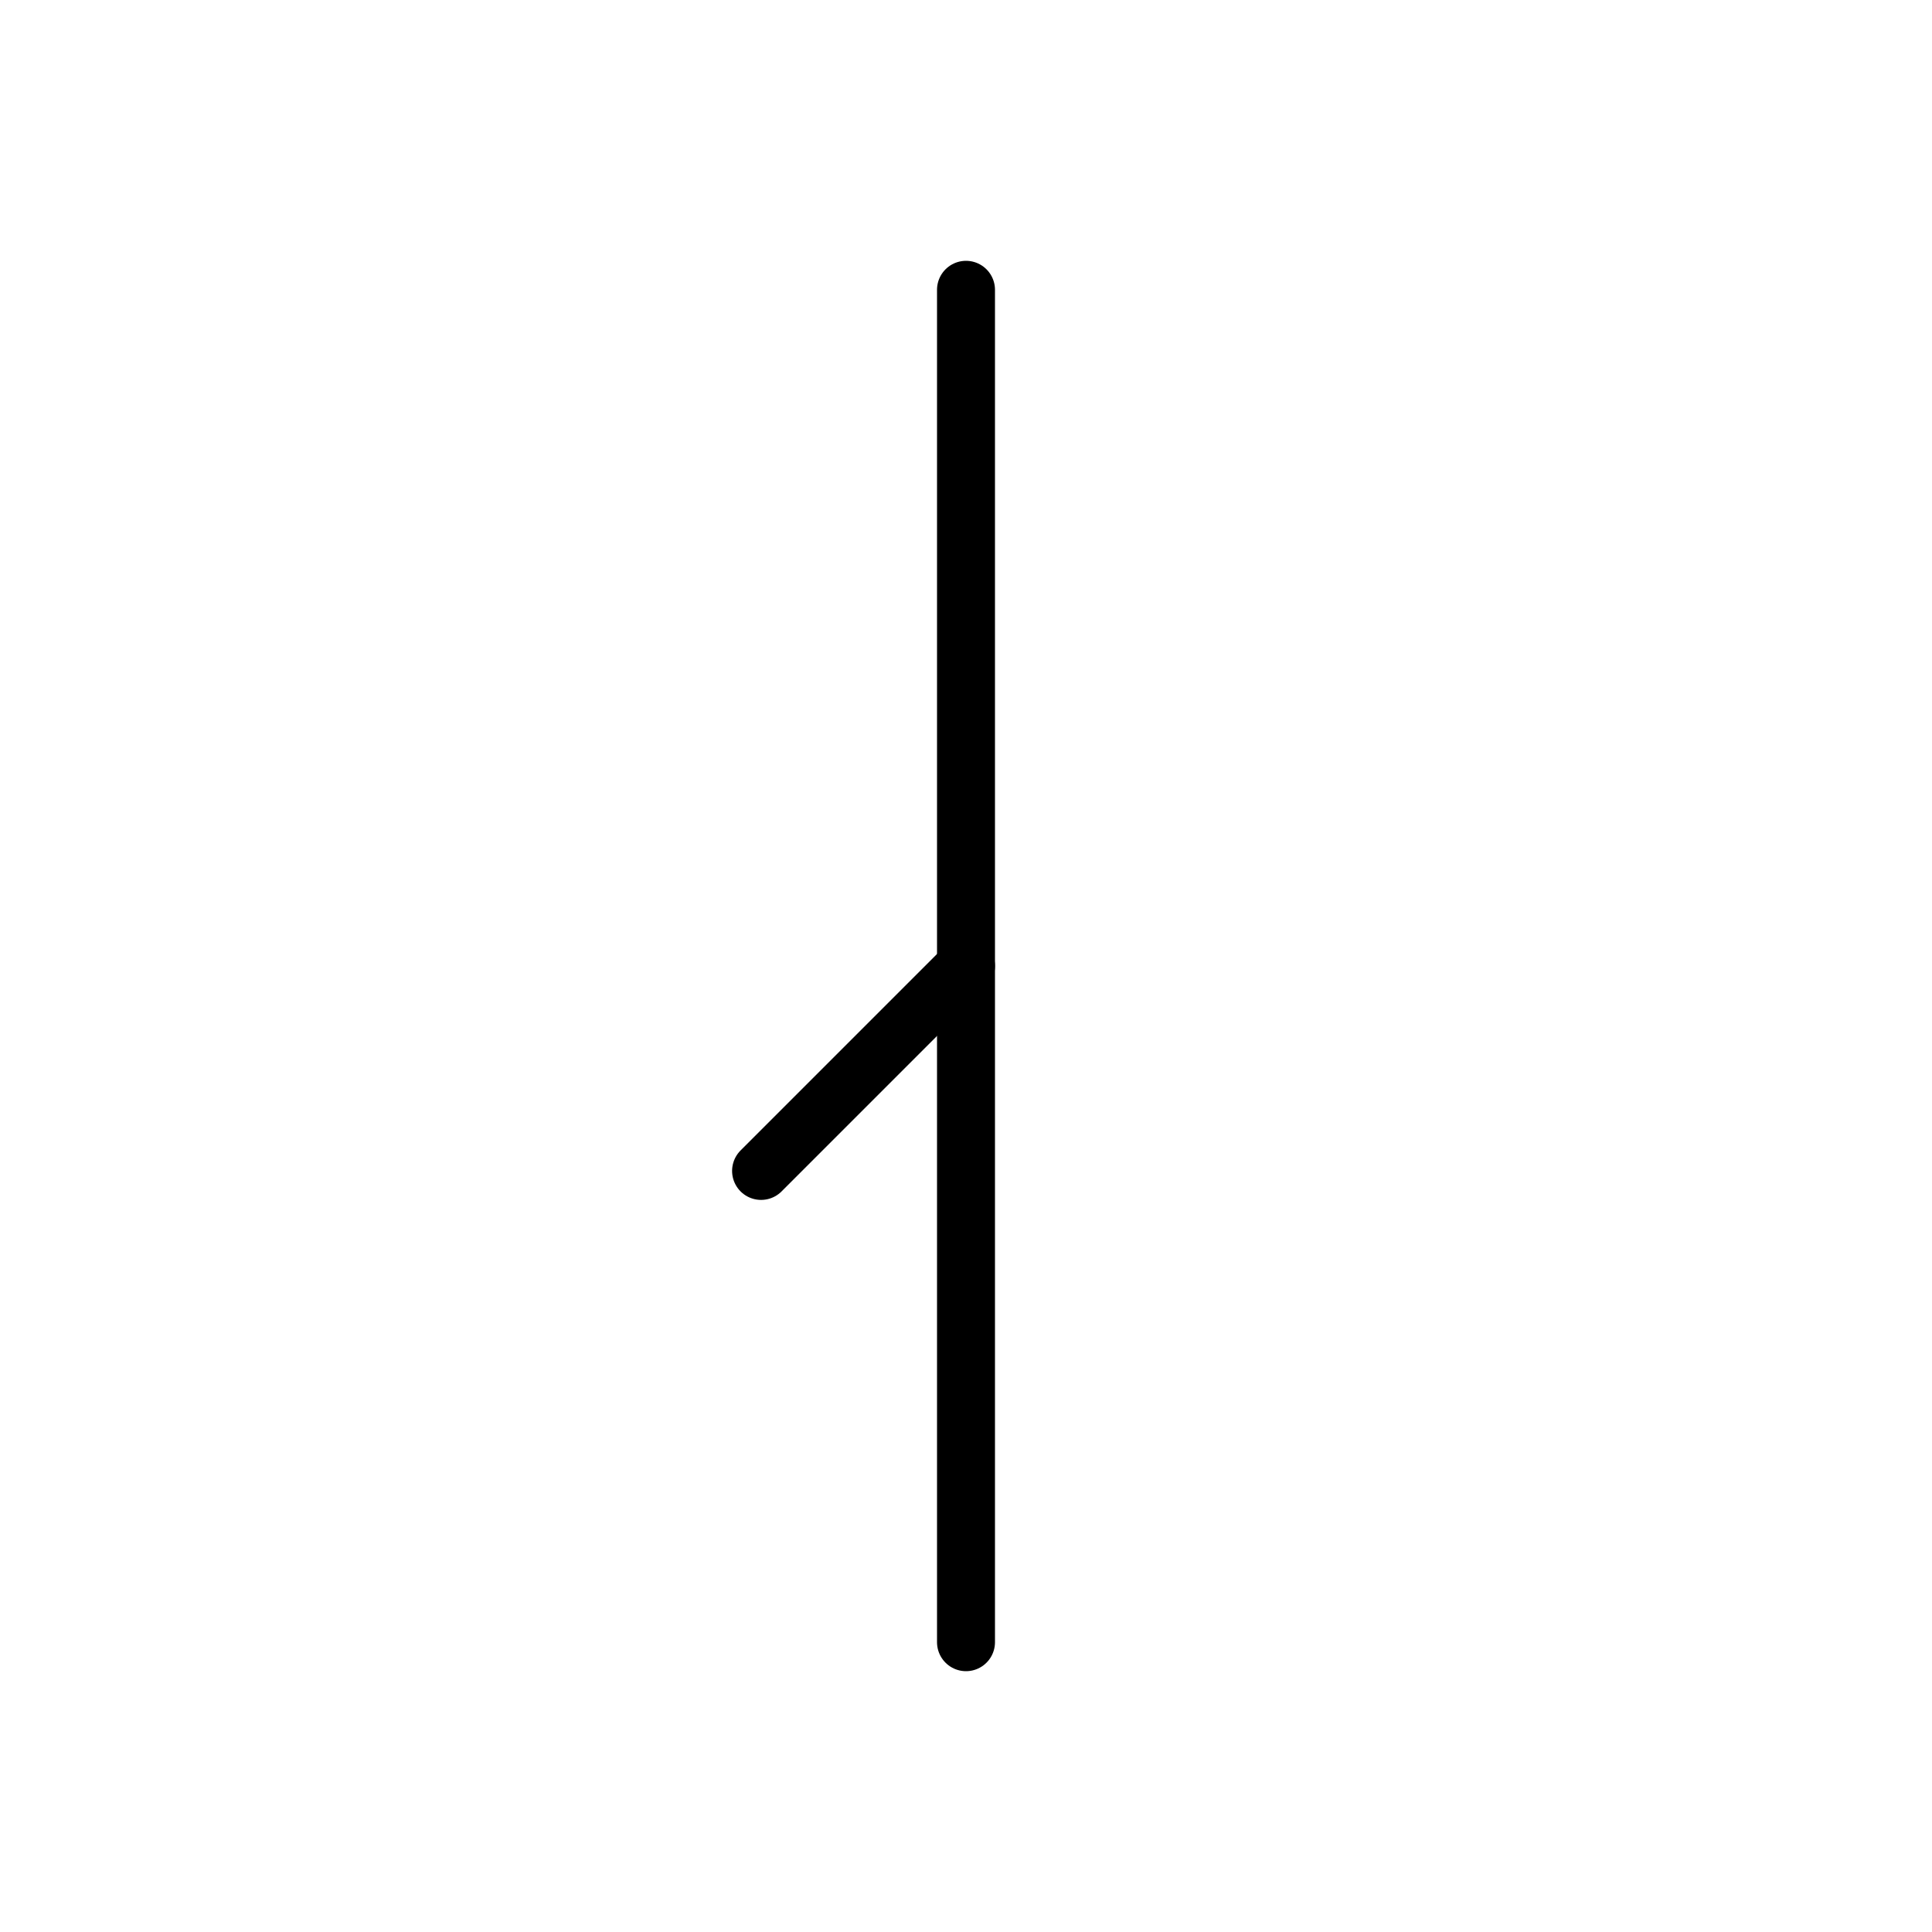
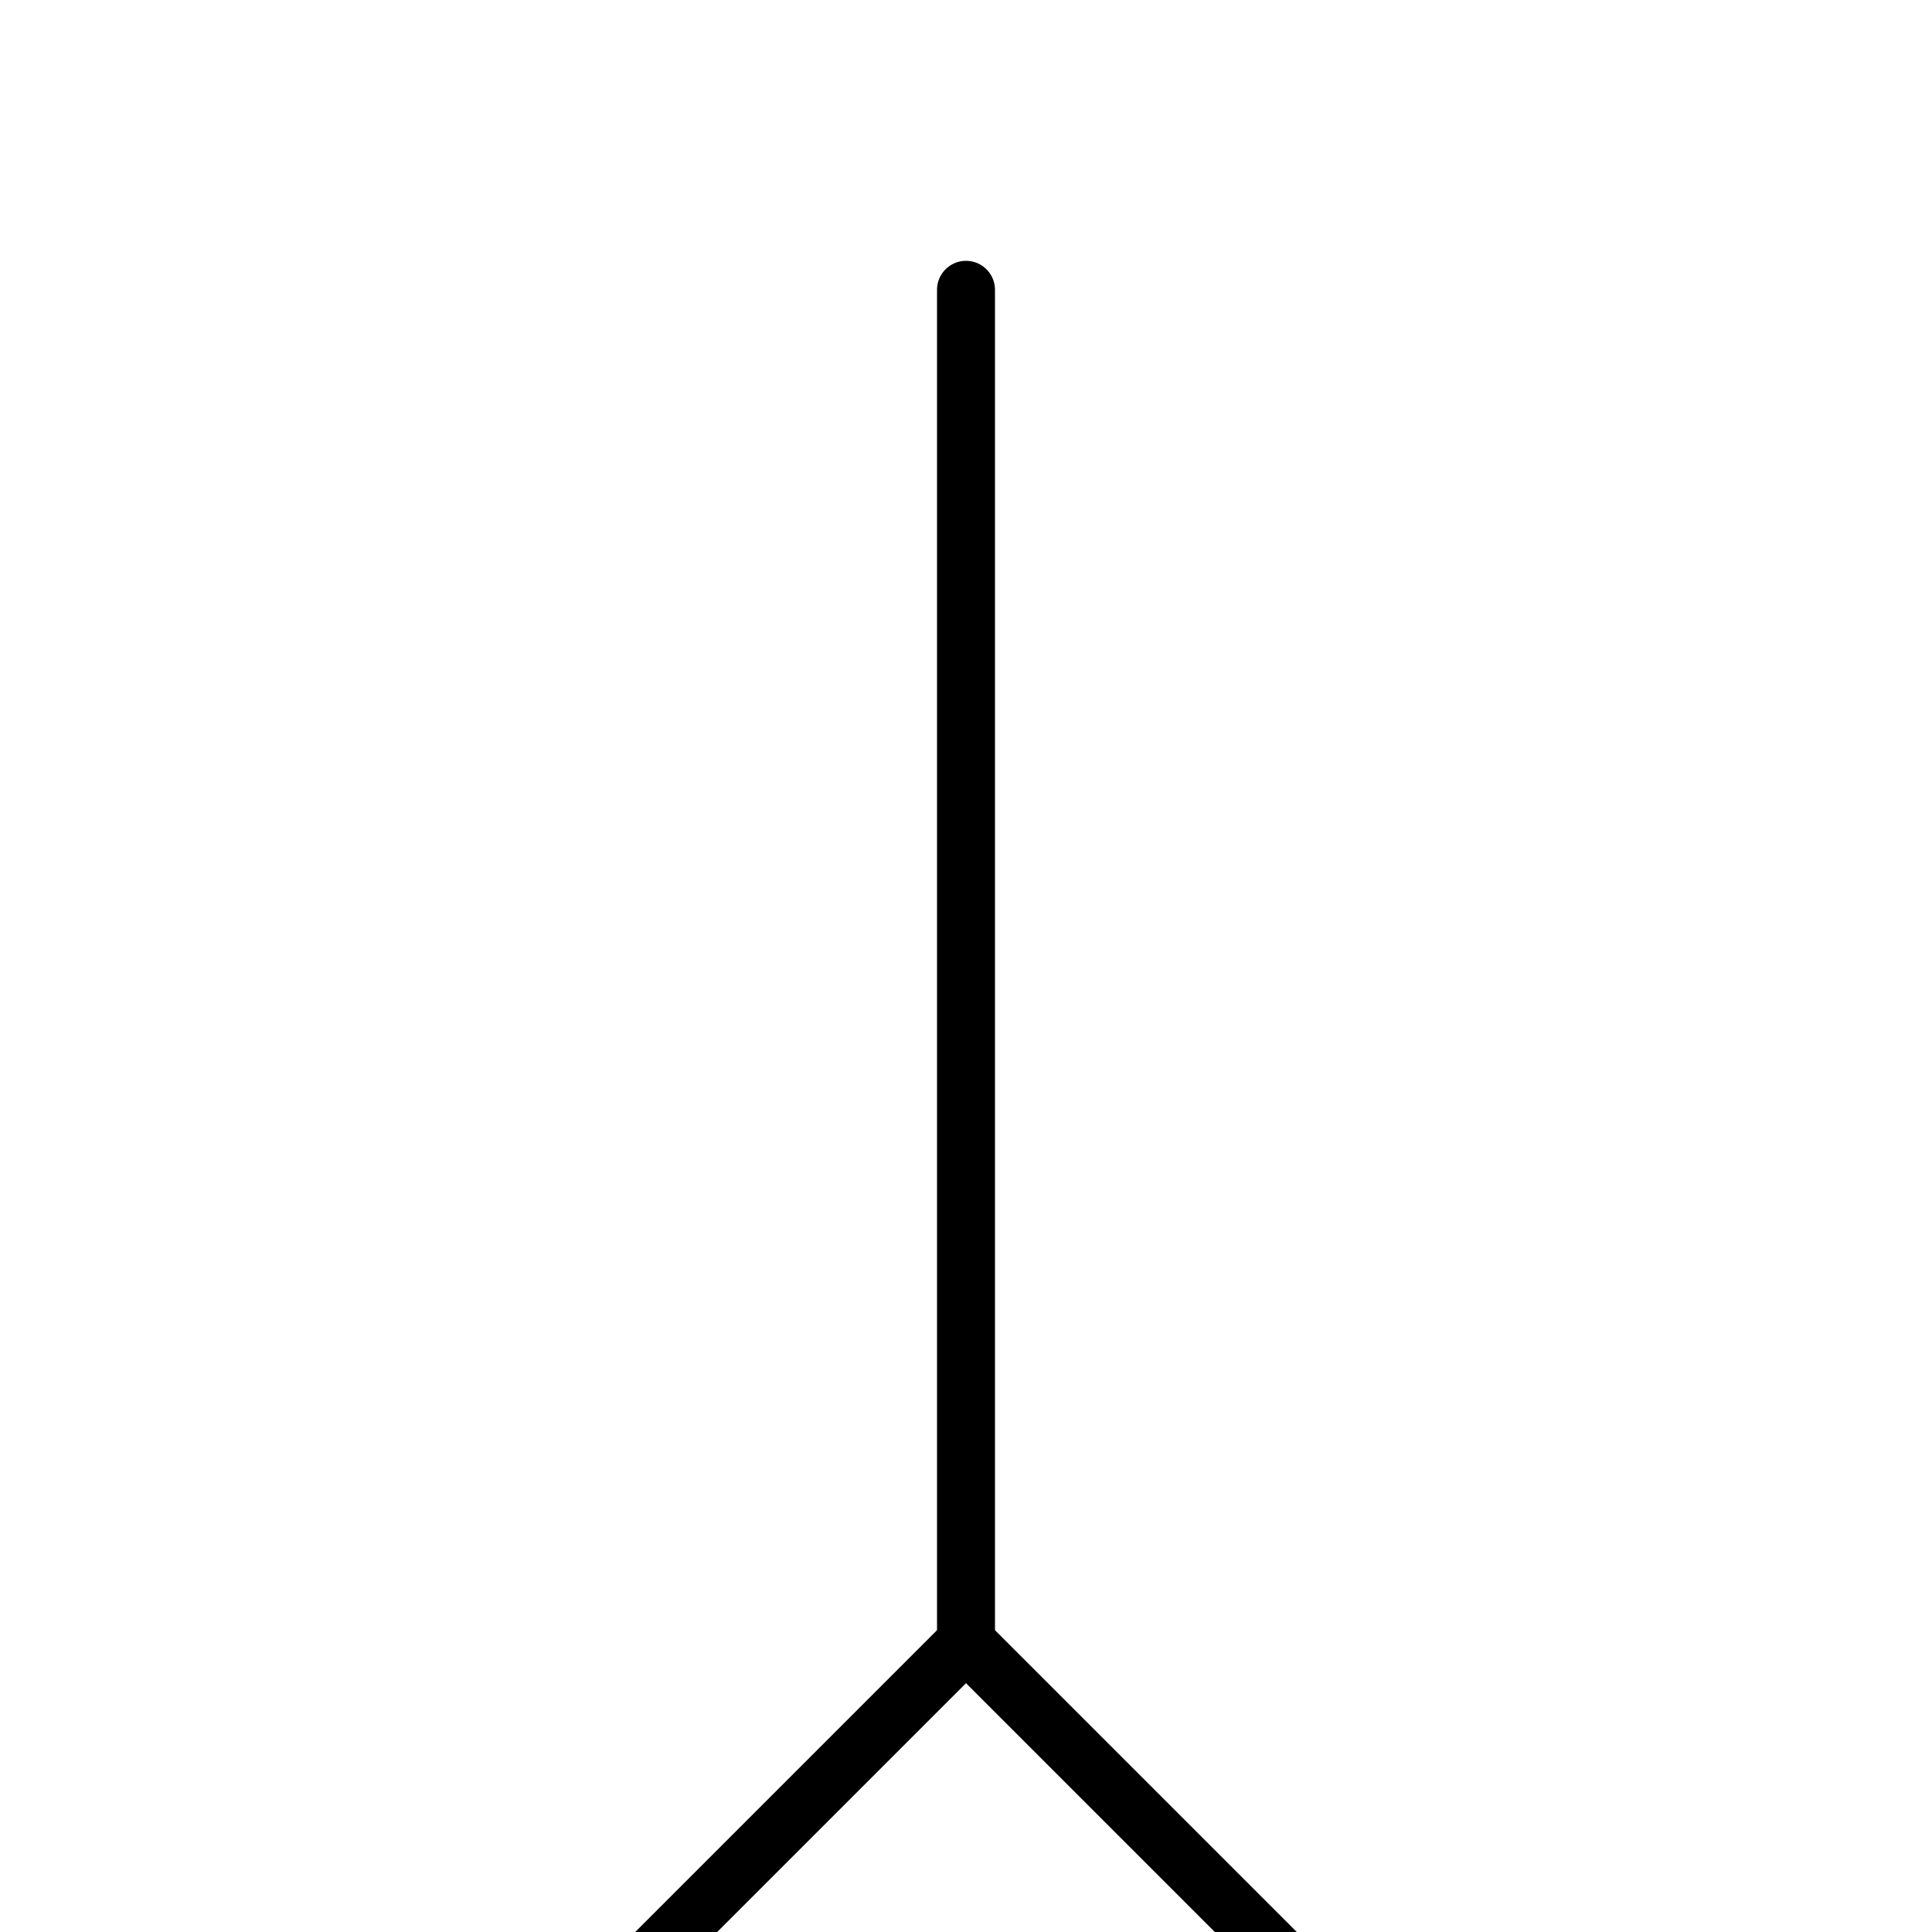
<svg xmlns="http://www.w3.org/2000/svg" viewBox="0 0 100 100" width="100" height="100">
  <line x1="50.0" y1="15" x2="50.0" y2="85" stroke="black" stroke-width="3" stroke-linecap="round" />
-   <line x1="50.0" y1="50.0" x2="39.393" y2="60.607" stroke="black" stroke-width="3" stroke-linecap="round" />
+   <line x1="50.0" y1="85" x2="25.0" y2="110" stroke="black" stroke-width="3" stroke-linecap="round" />
+   <line x1="50.0" y1="85" x2="75.0" y2="110" stroke="black" stroke-width="3" stroke-linecap="round" />
</svg>
